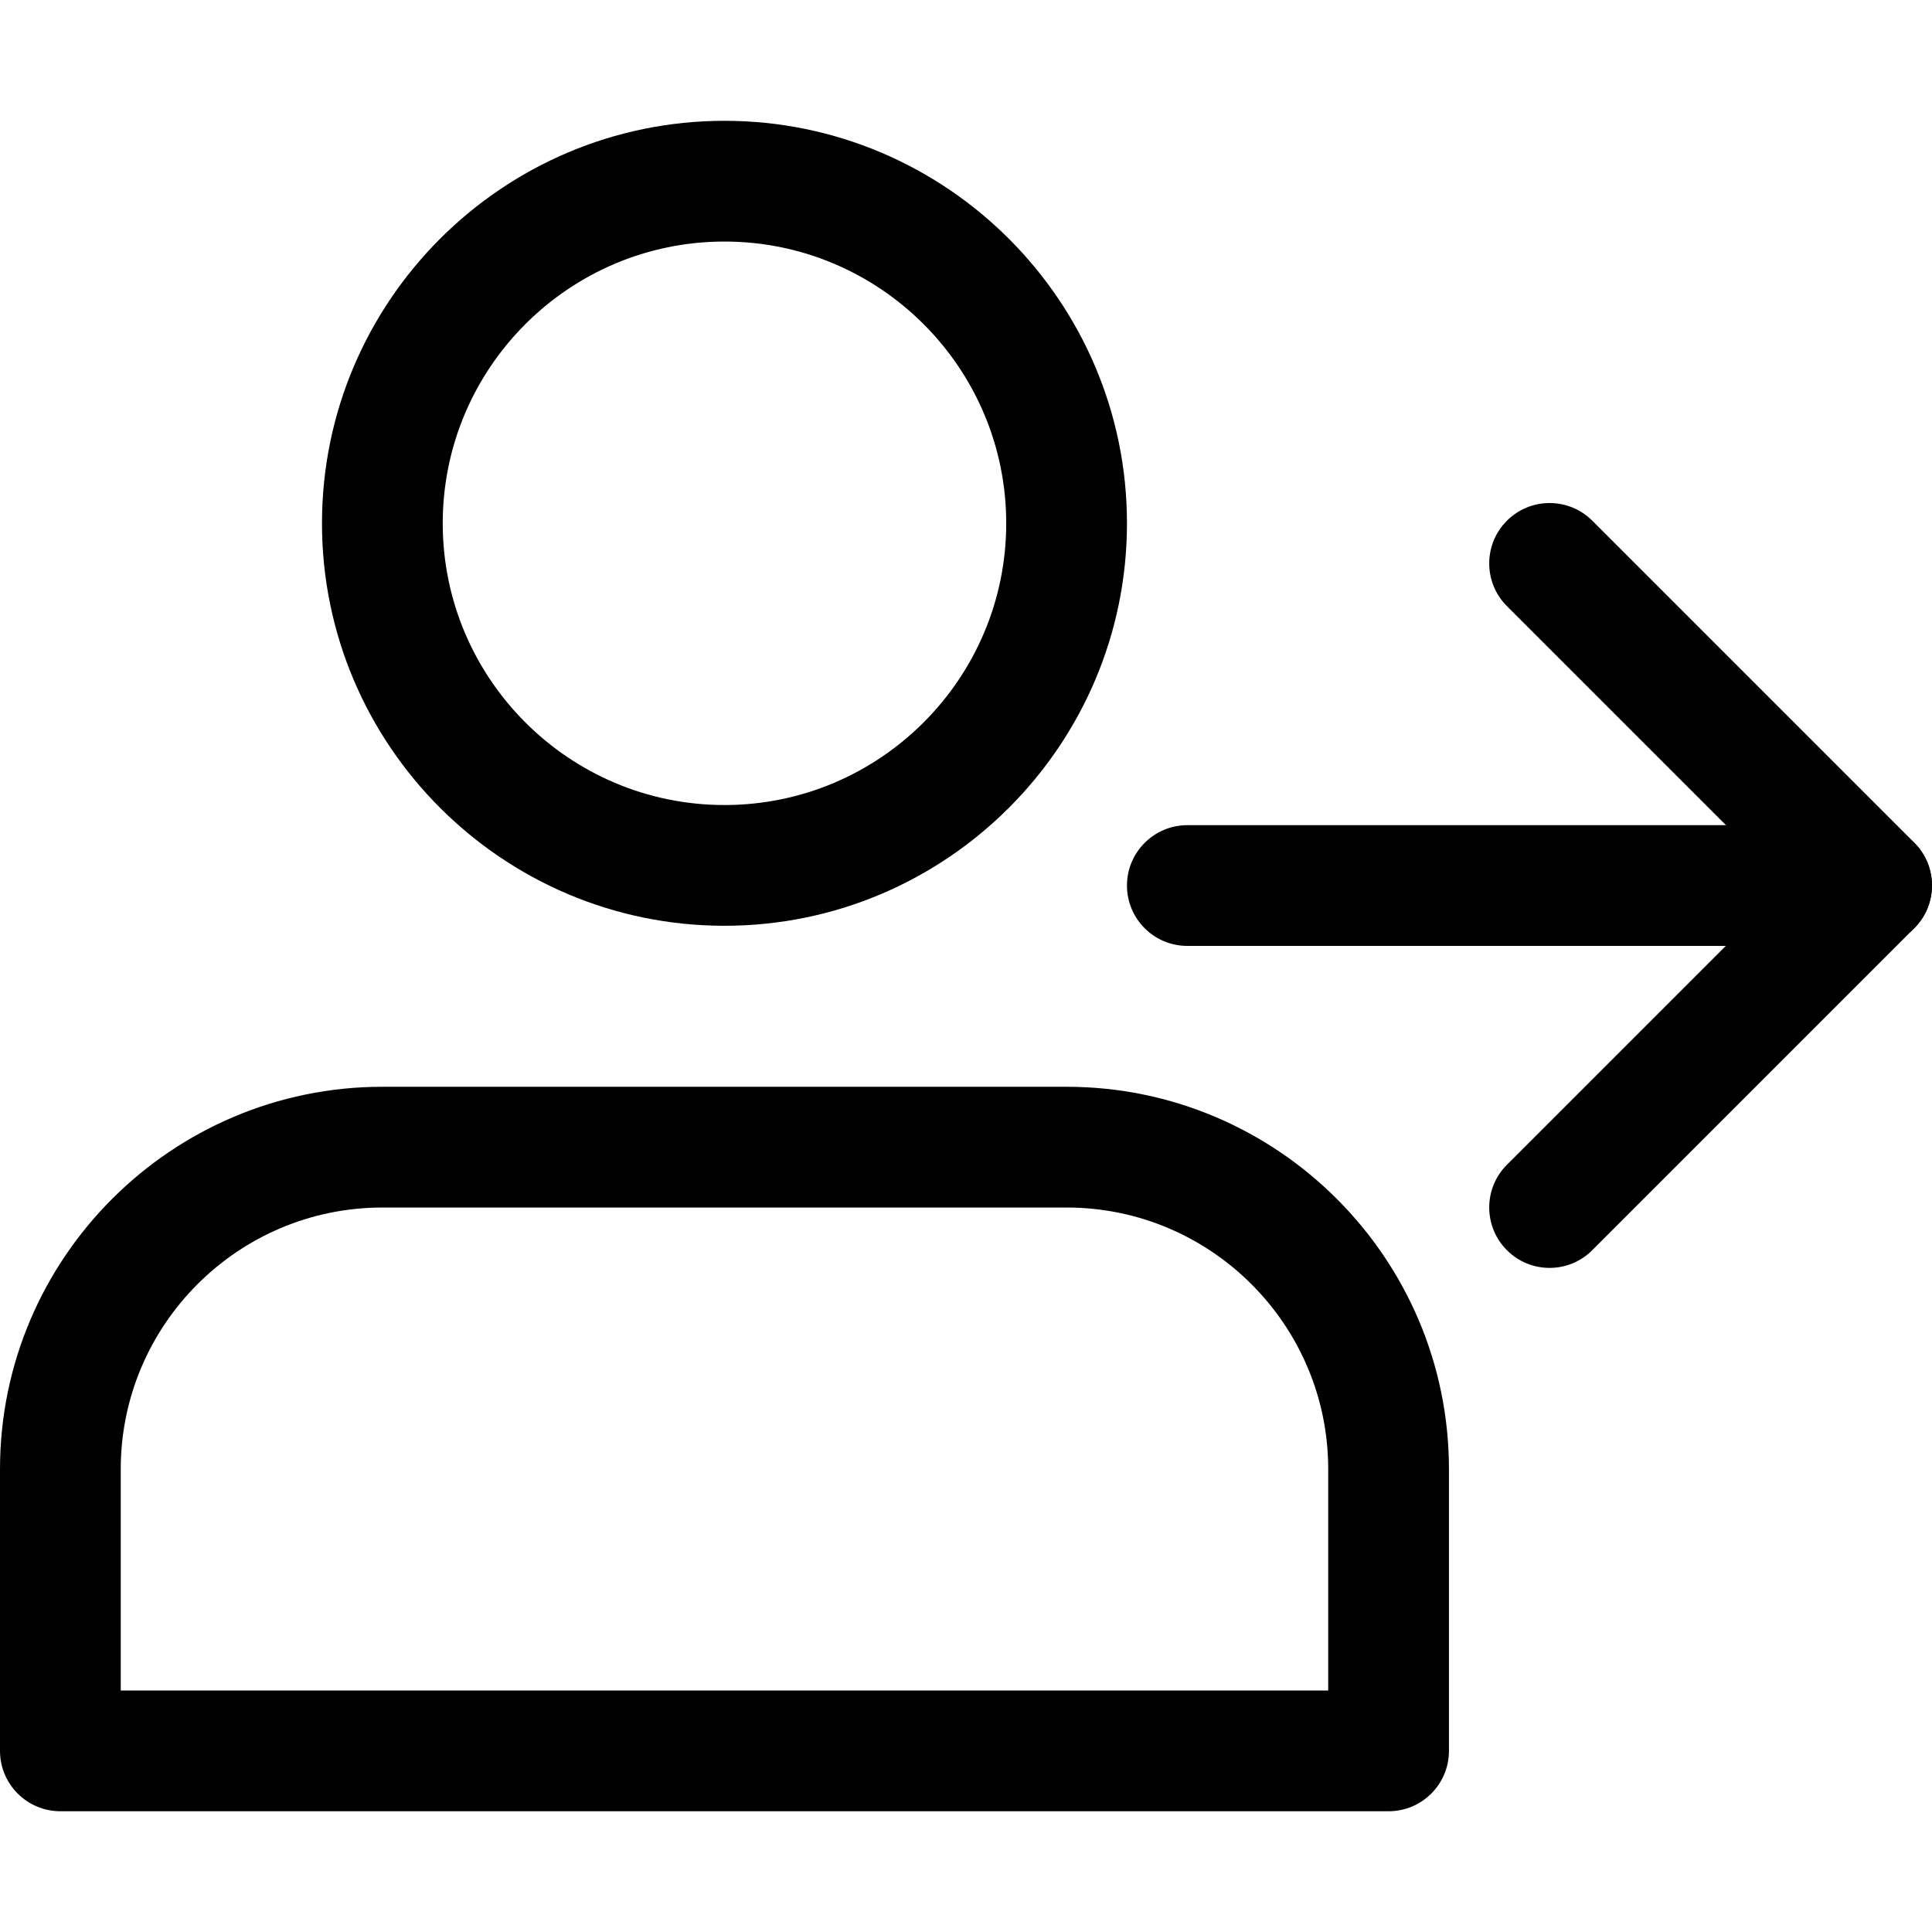
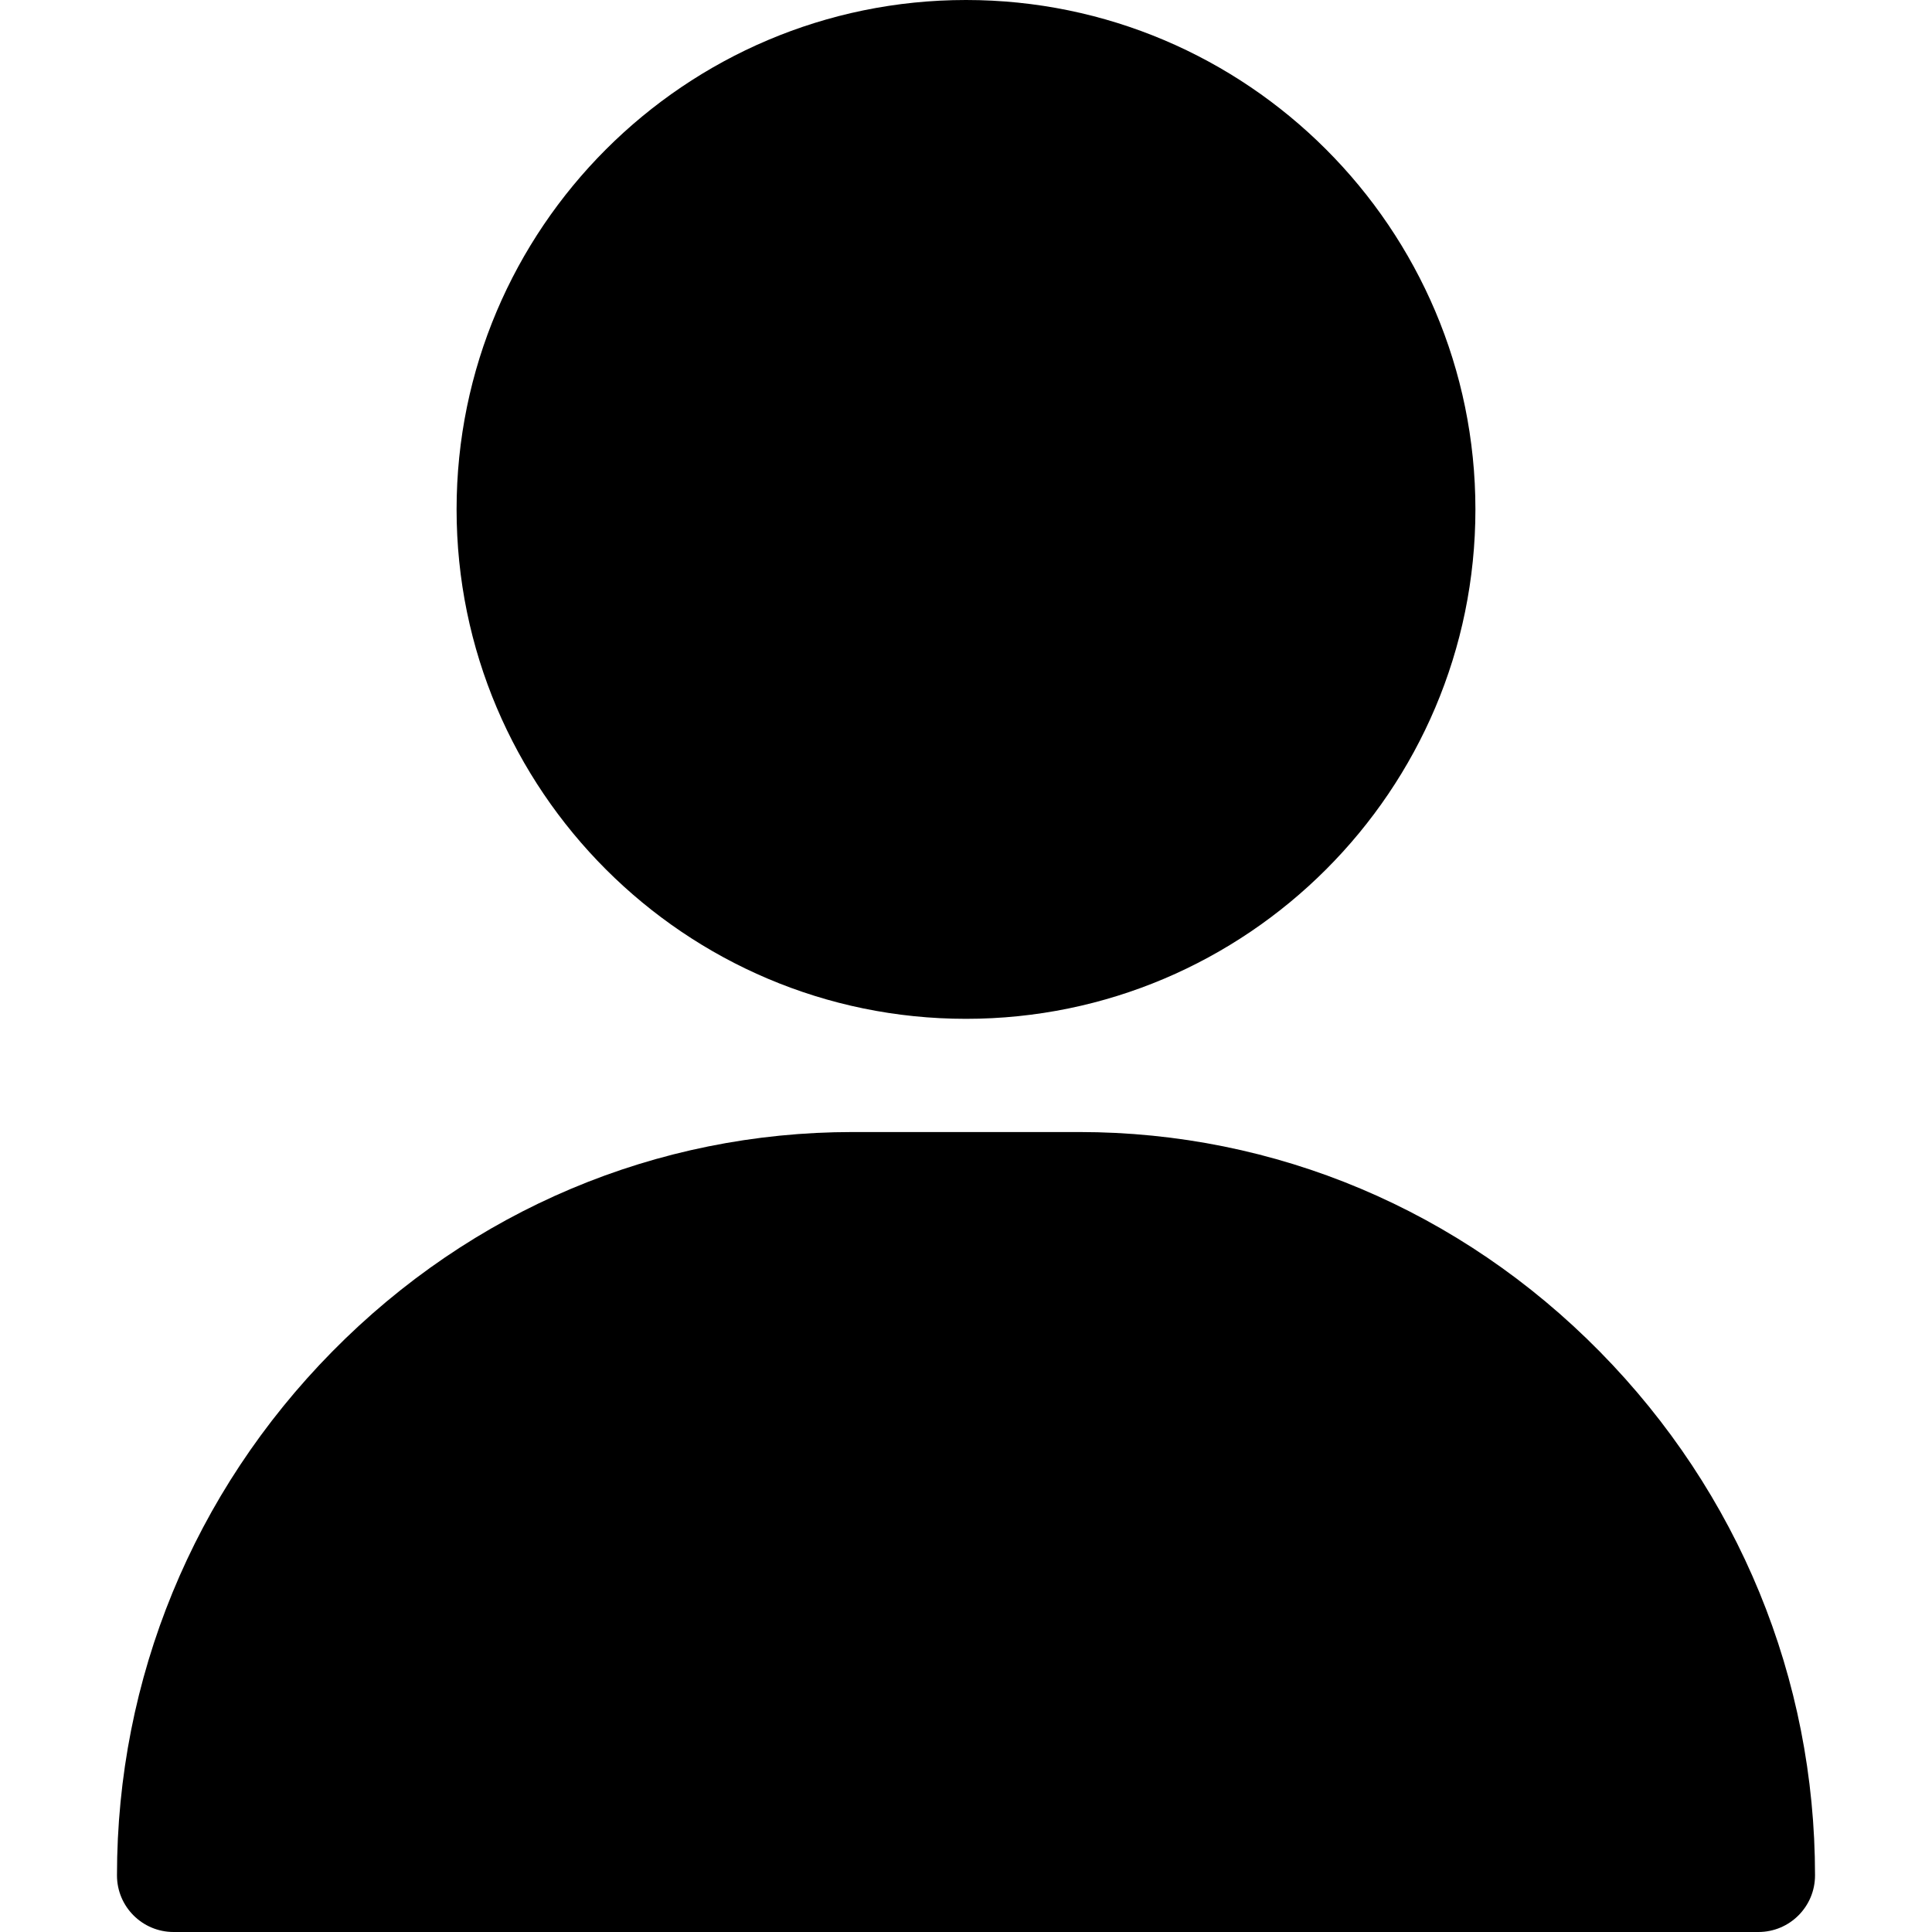
- <svg xmlns="http://www.w3.org/2000/svg" height="512pt" viewBox="0 -32 512.016 512" width="512pt">
-   <path d="m192 213.34c-58.816 0-106.668-47.848-106.668-106.664 0-58.816 47.852-106.668 106.668-106.668s106.668 47.852 106.668 106.668c0 58.816-47.852 106.664-106.668 106.664zm0-181.332c-41.172 0-74.668 33.492-74.668 74.668 0 41.172 33.496 74.664 74.668 74.664s74.668-33.492 74.668-74.664c0-41.176-33.496-74.668-74.668-74.668zm0 0" />
-   <path d="m368 448.008h-352c-8.832 0-16-7.168-16-16v-74.668c0-55.871 45.461-101.332 101.332-101.332h181.336c55.871 0 101.332 45.461 101.332 101.332v74.668c0 8.832-7.168 16-16 16zm-336-32h320v-58.668c0-38.227-31.105-69.332-69.332-69.332h-181.336c-38.227 0-69.332 31.105-69.332 69.332zm0 0" />
-   <path d="m496 218.676h-181.332c-8.832 0-16-7.168-16-16s7.168-16 16-16h181.332c8.832 0 16 7.168 16 16s-7.168 16-16 16zm0 0" />
-   <path d="m410.668 304.008c-4.098 0-8.191-1.559-11.309-4.691-6.25-6.254-6.25-16.387 0-22.637l74.027-74.027-74.027-74.027c-6.25-6.25-6.25-16.383 0-22.633s16.383-6.25 22.637 0l85.332 85.332c6.25 6.25 6.25 16.387 0 22.637l-85.332 85.332c-3.137 3.156-7.234 4.715-11.328 4.715zm0 0" />
+ <svg xmlns="http://www.w3.org/2000/svg" version="1.1" id="Layer_1" x="0px" y="0px" viewBox="0 0 512 512" style="enable-background:new 0 0 512 512;" xml:space="preserve">
+   <g>
+     <g>
+       <path d="M256,0c-74.439,0-135,60.561-135,135s60.561,135,135,135s135-60.561,135-135S330.439,0,256,0z" />
+     </g>
+   </g>
+   <g>
+     <g>
+       <path d="M423.966,358.195C387.006,320.667,338.009,300,286,300h-60c-52.008,0-101.006,20.667-137.966,58.195    C51.255,395.539,31,444.833,31,497c0,8.284,6.716,15,15,15h420c8.284,0,15-6.716,15-15    C481,444.833,460.745,395.539,423.966,358.195z" />
+     </g>
+   </g>
+   <g>
+ </g>
+   <g>
+ </g>
+   <g>
+ </g>
+   <g>
+ </g>
+   <g>
+ </g>
+   <g>
+ </g>
+   <g>
+ </g>
+   <g>
+ </g>
+   <g>
+ </g>
+   <g>
+ </g>
+   <g>
+ </g>
+   <g>
+ </g>
+   <g>
+ </g>
+   <g>
+ </g>
+   <g>
+ </g>
</svg>
